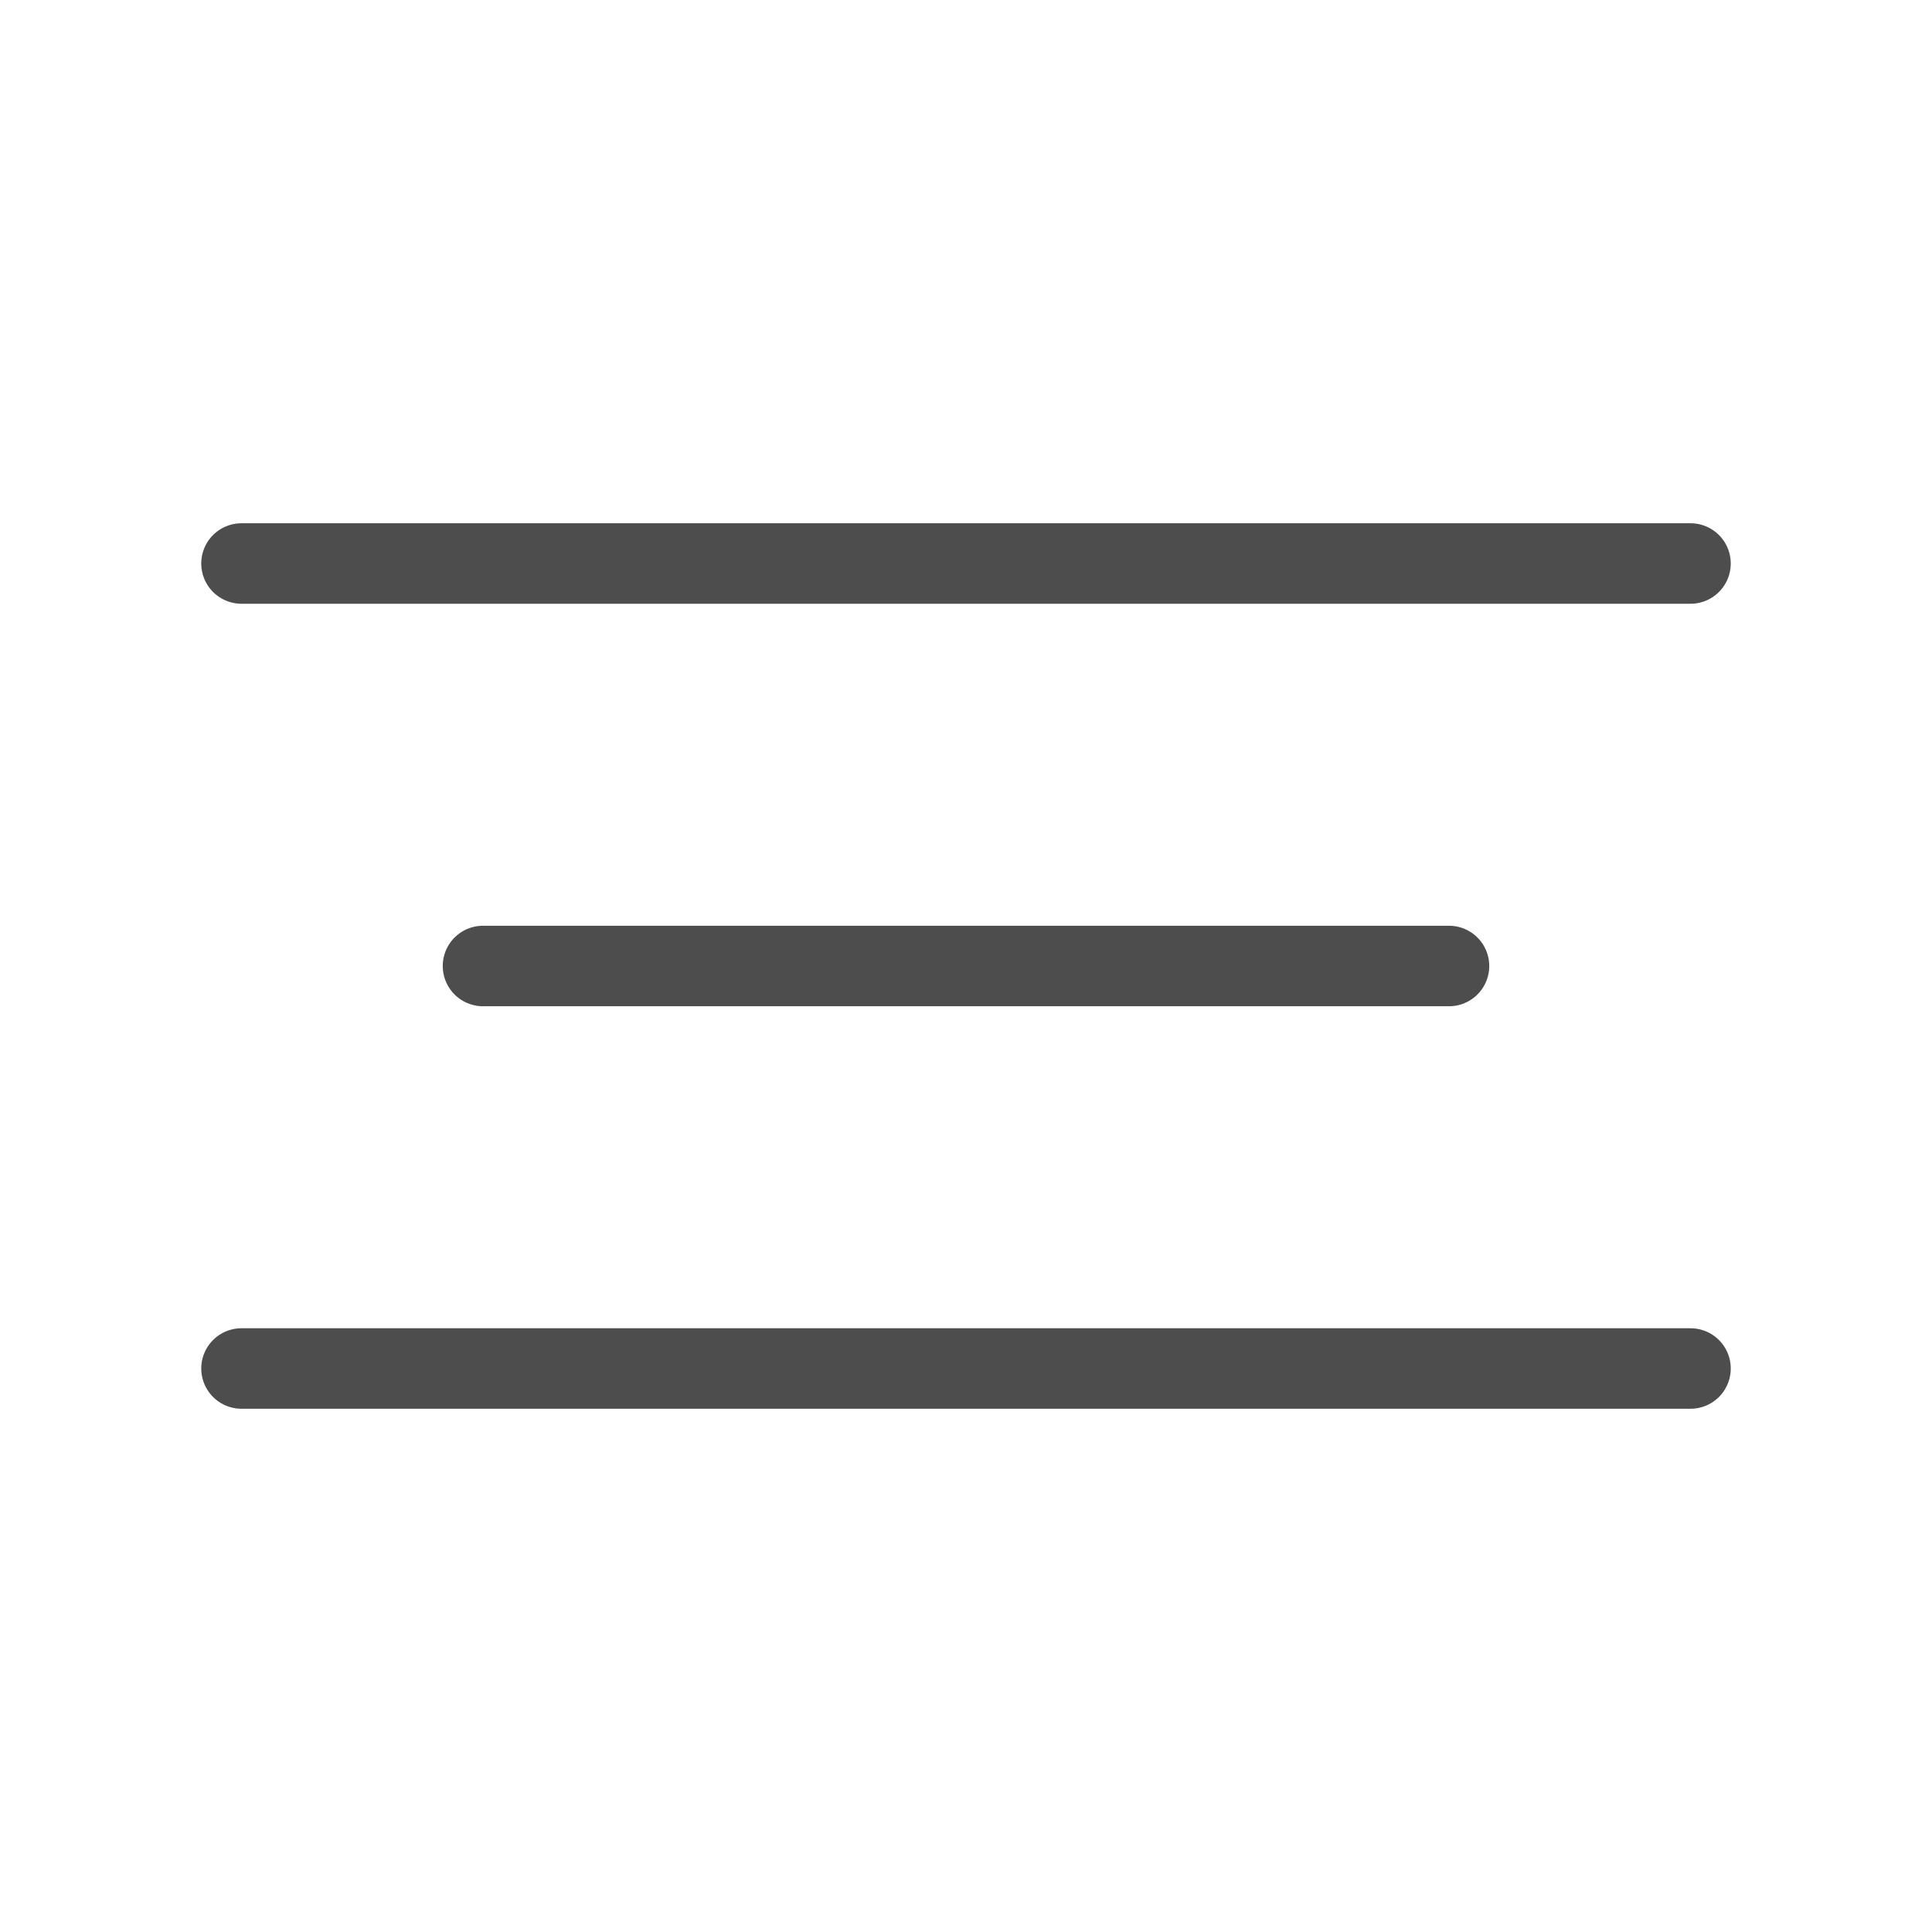
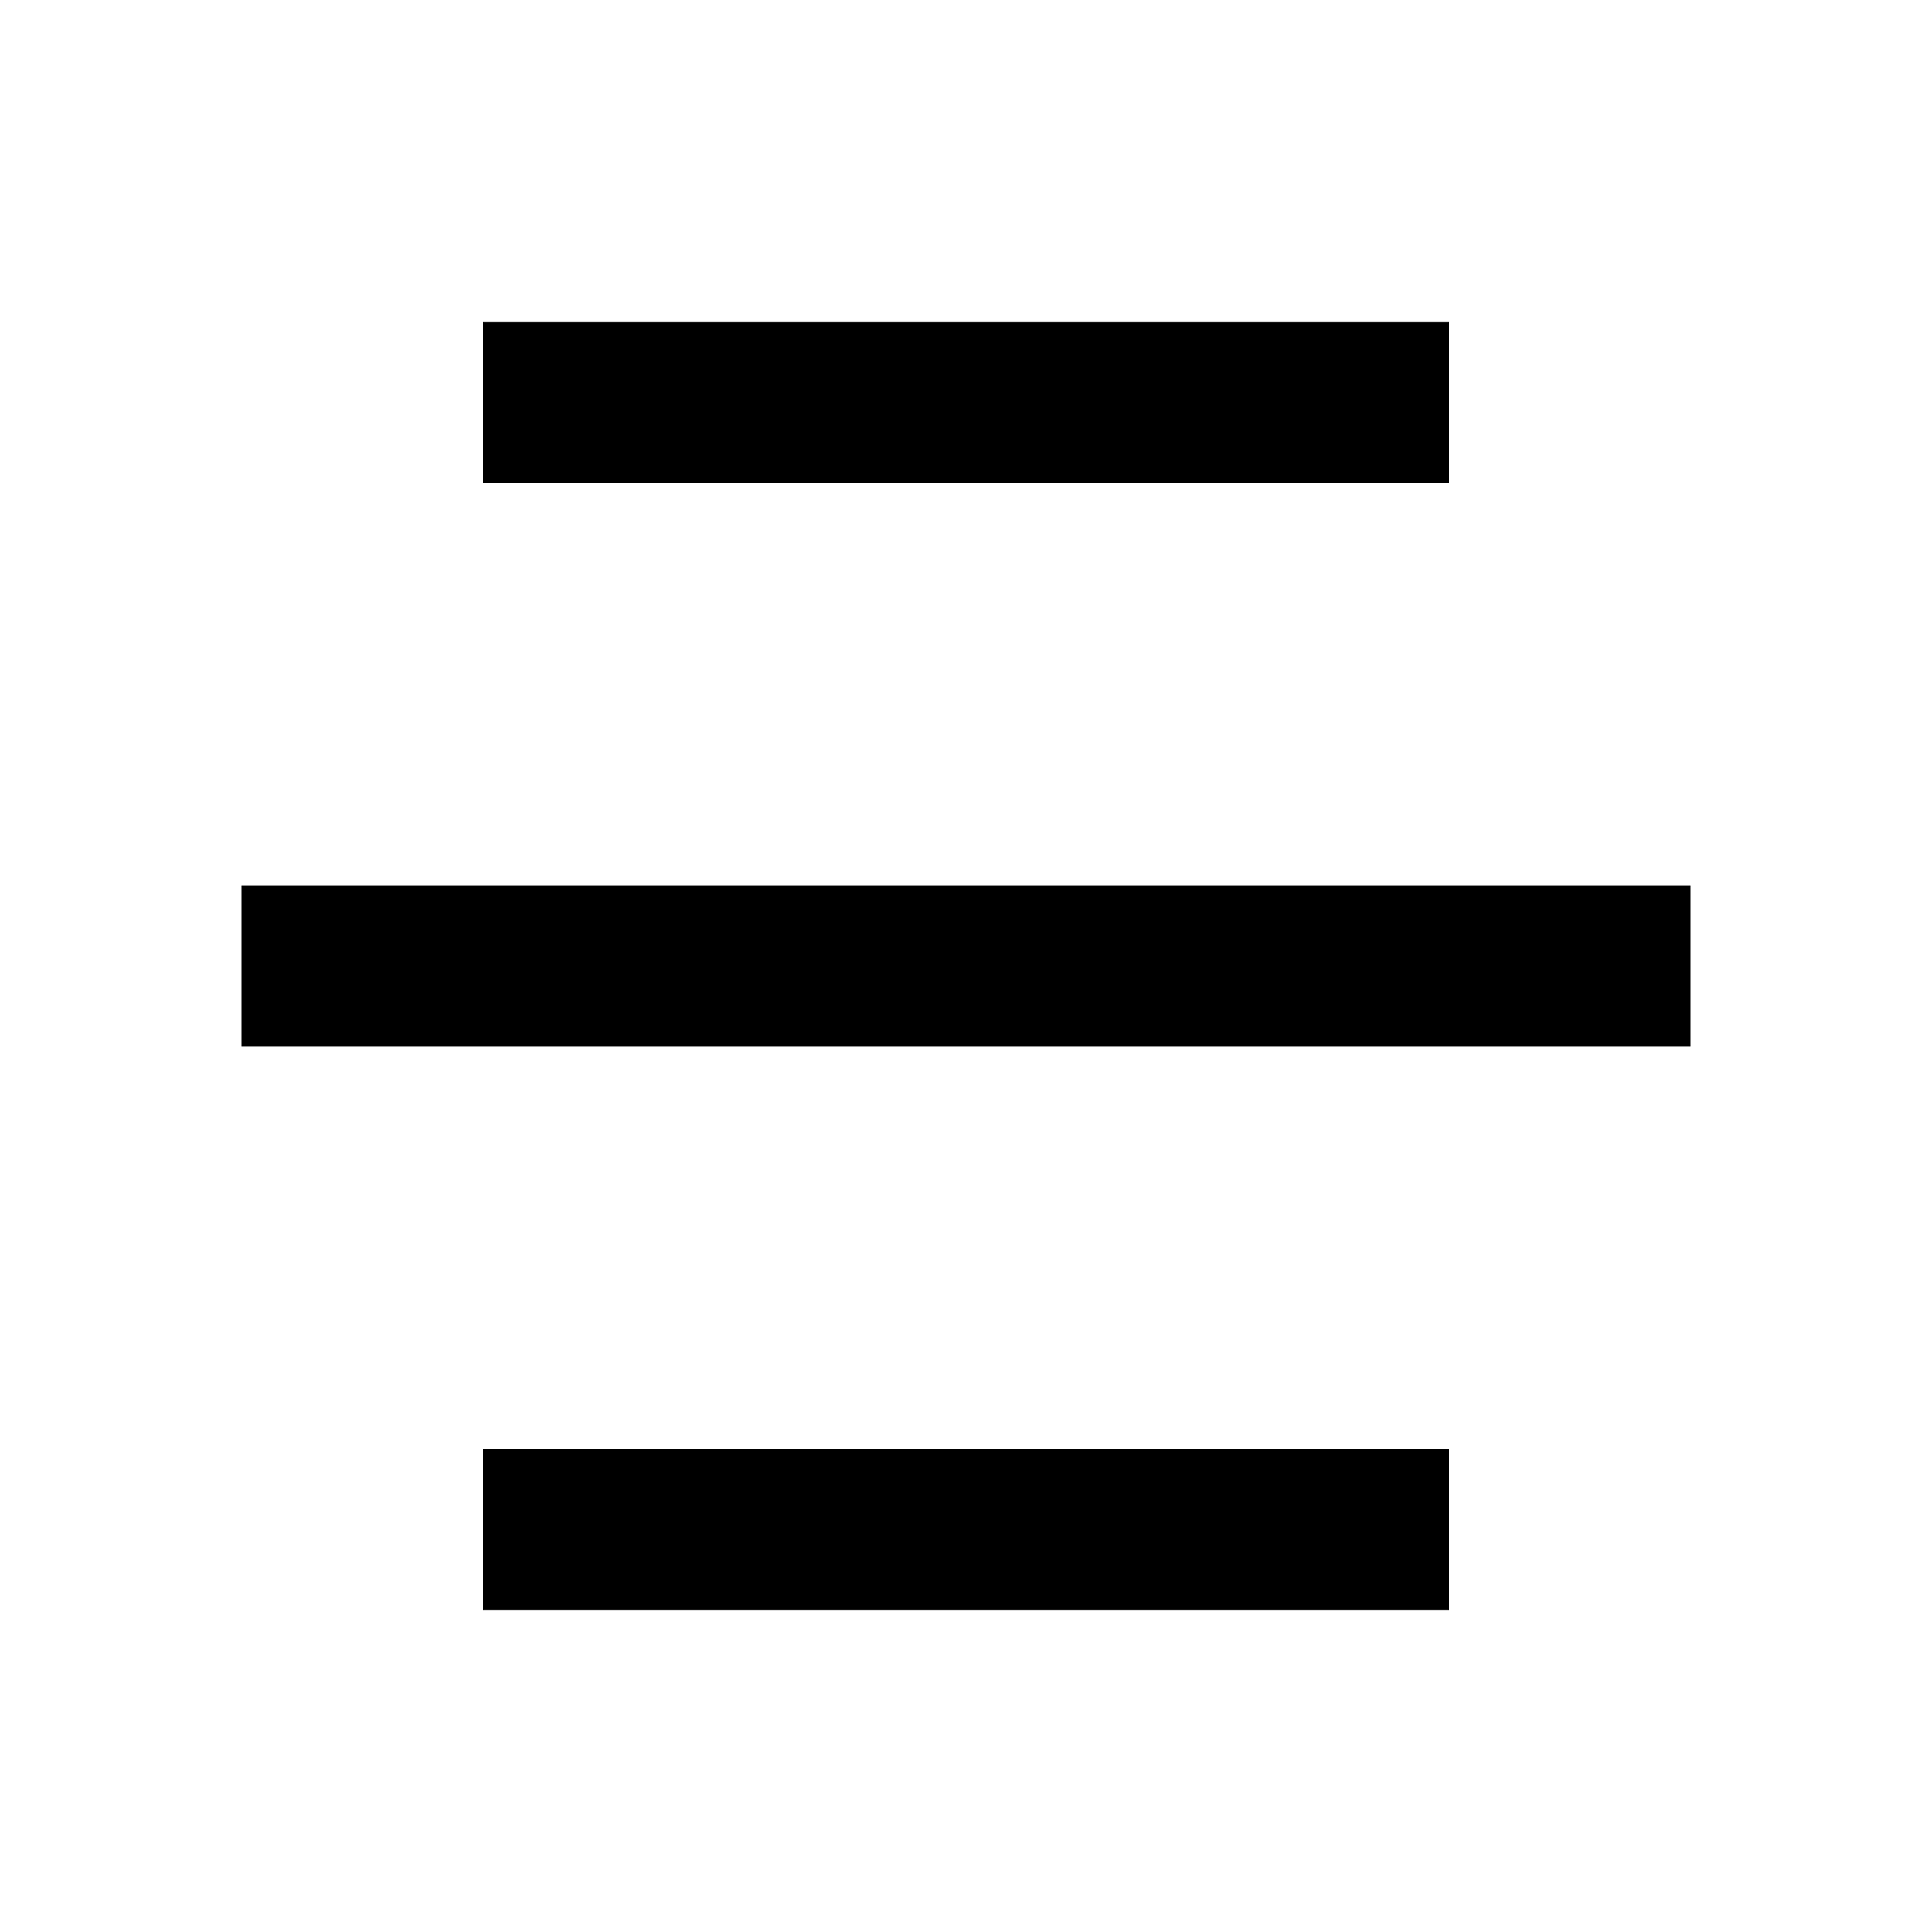
- <svg xmlns="http://www.w3.org/2000/svg" width="24" height="24" viewBox="0 0 24 24" fill="none">
-   <path d="M3 7H21M6 12H18M3 17H21" stroke="#4D4D4D" stroke-miterlimit="10" stroke-linecap="round" stroke-linejoin="round" />
+ <svg xmlns="http://www.w3.org/2000/svg" fill="none" viewBox="0 0 24 24">
+   <g clip-path="url(#a)">
+     <path fill="currentColor" d="M18 18v2H6v-2zm3-7v2H3v-2zm-3-7v2H6V4z" />
+   </g>
+   <defs>
+     <clipPath id="a">
+       <path fill="currentColor" d="M0 0h24v24H0z" />
+     </clipPath>
+   </defs>
</svg>
